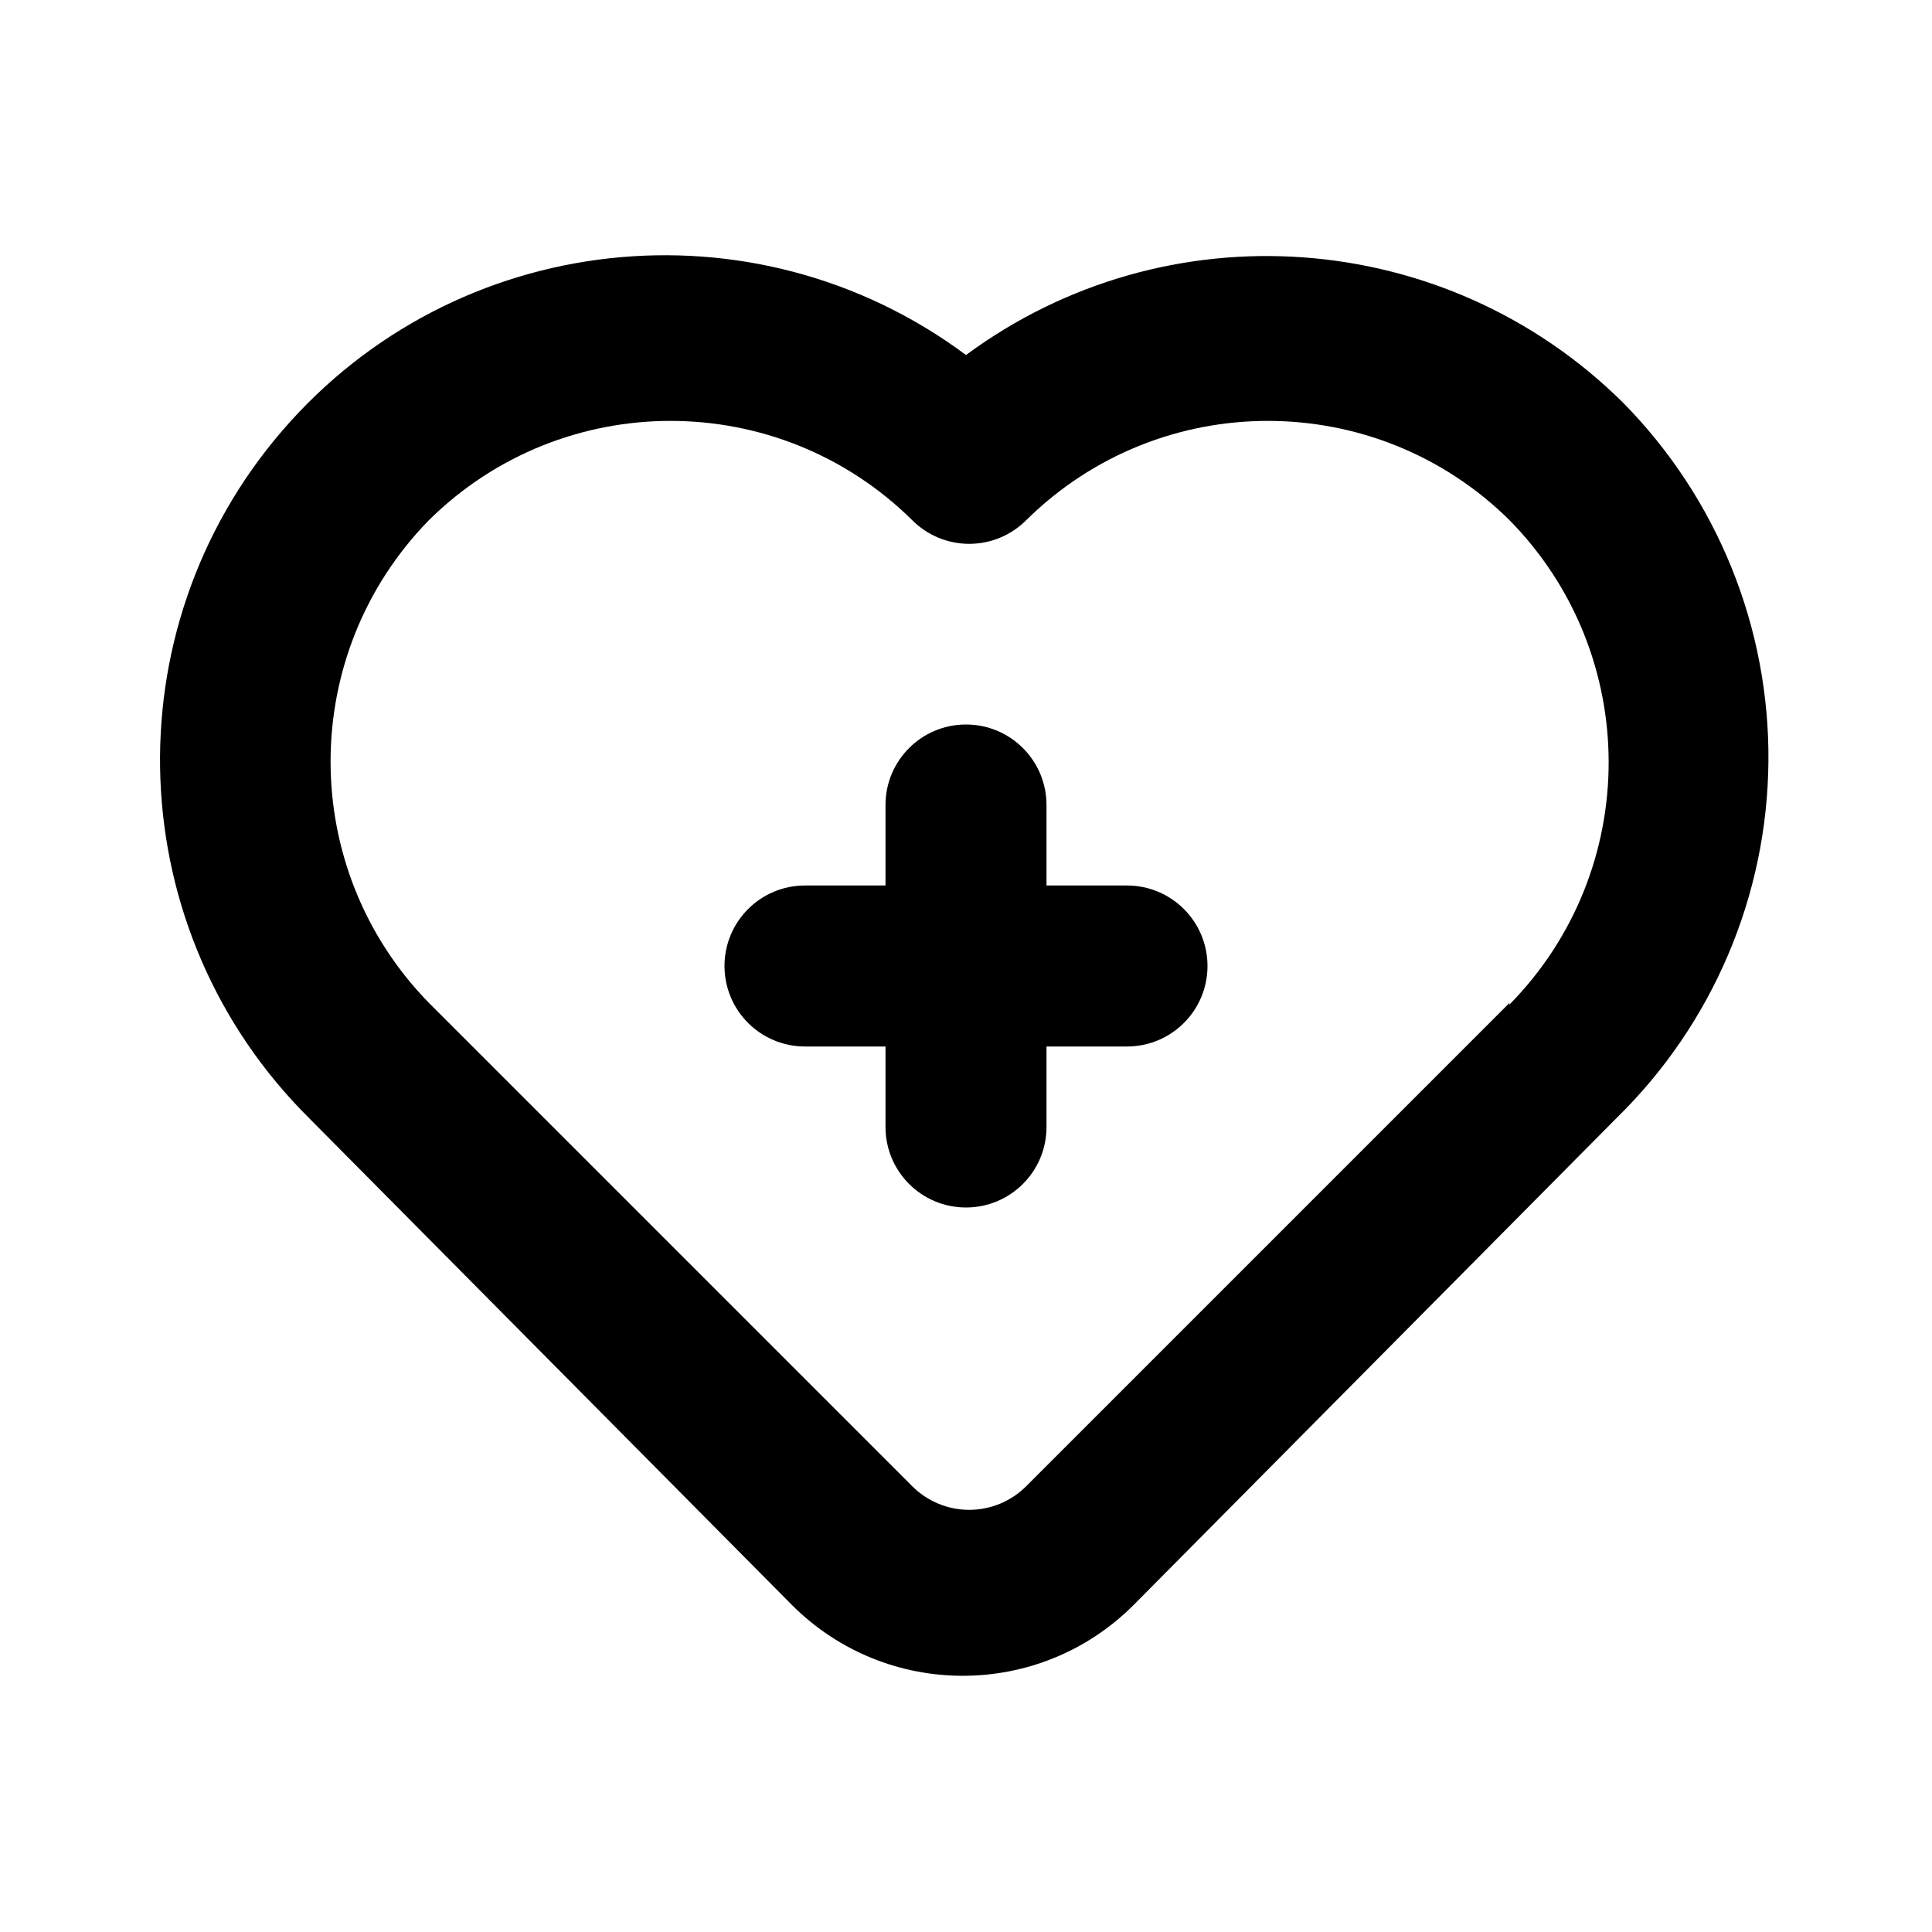
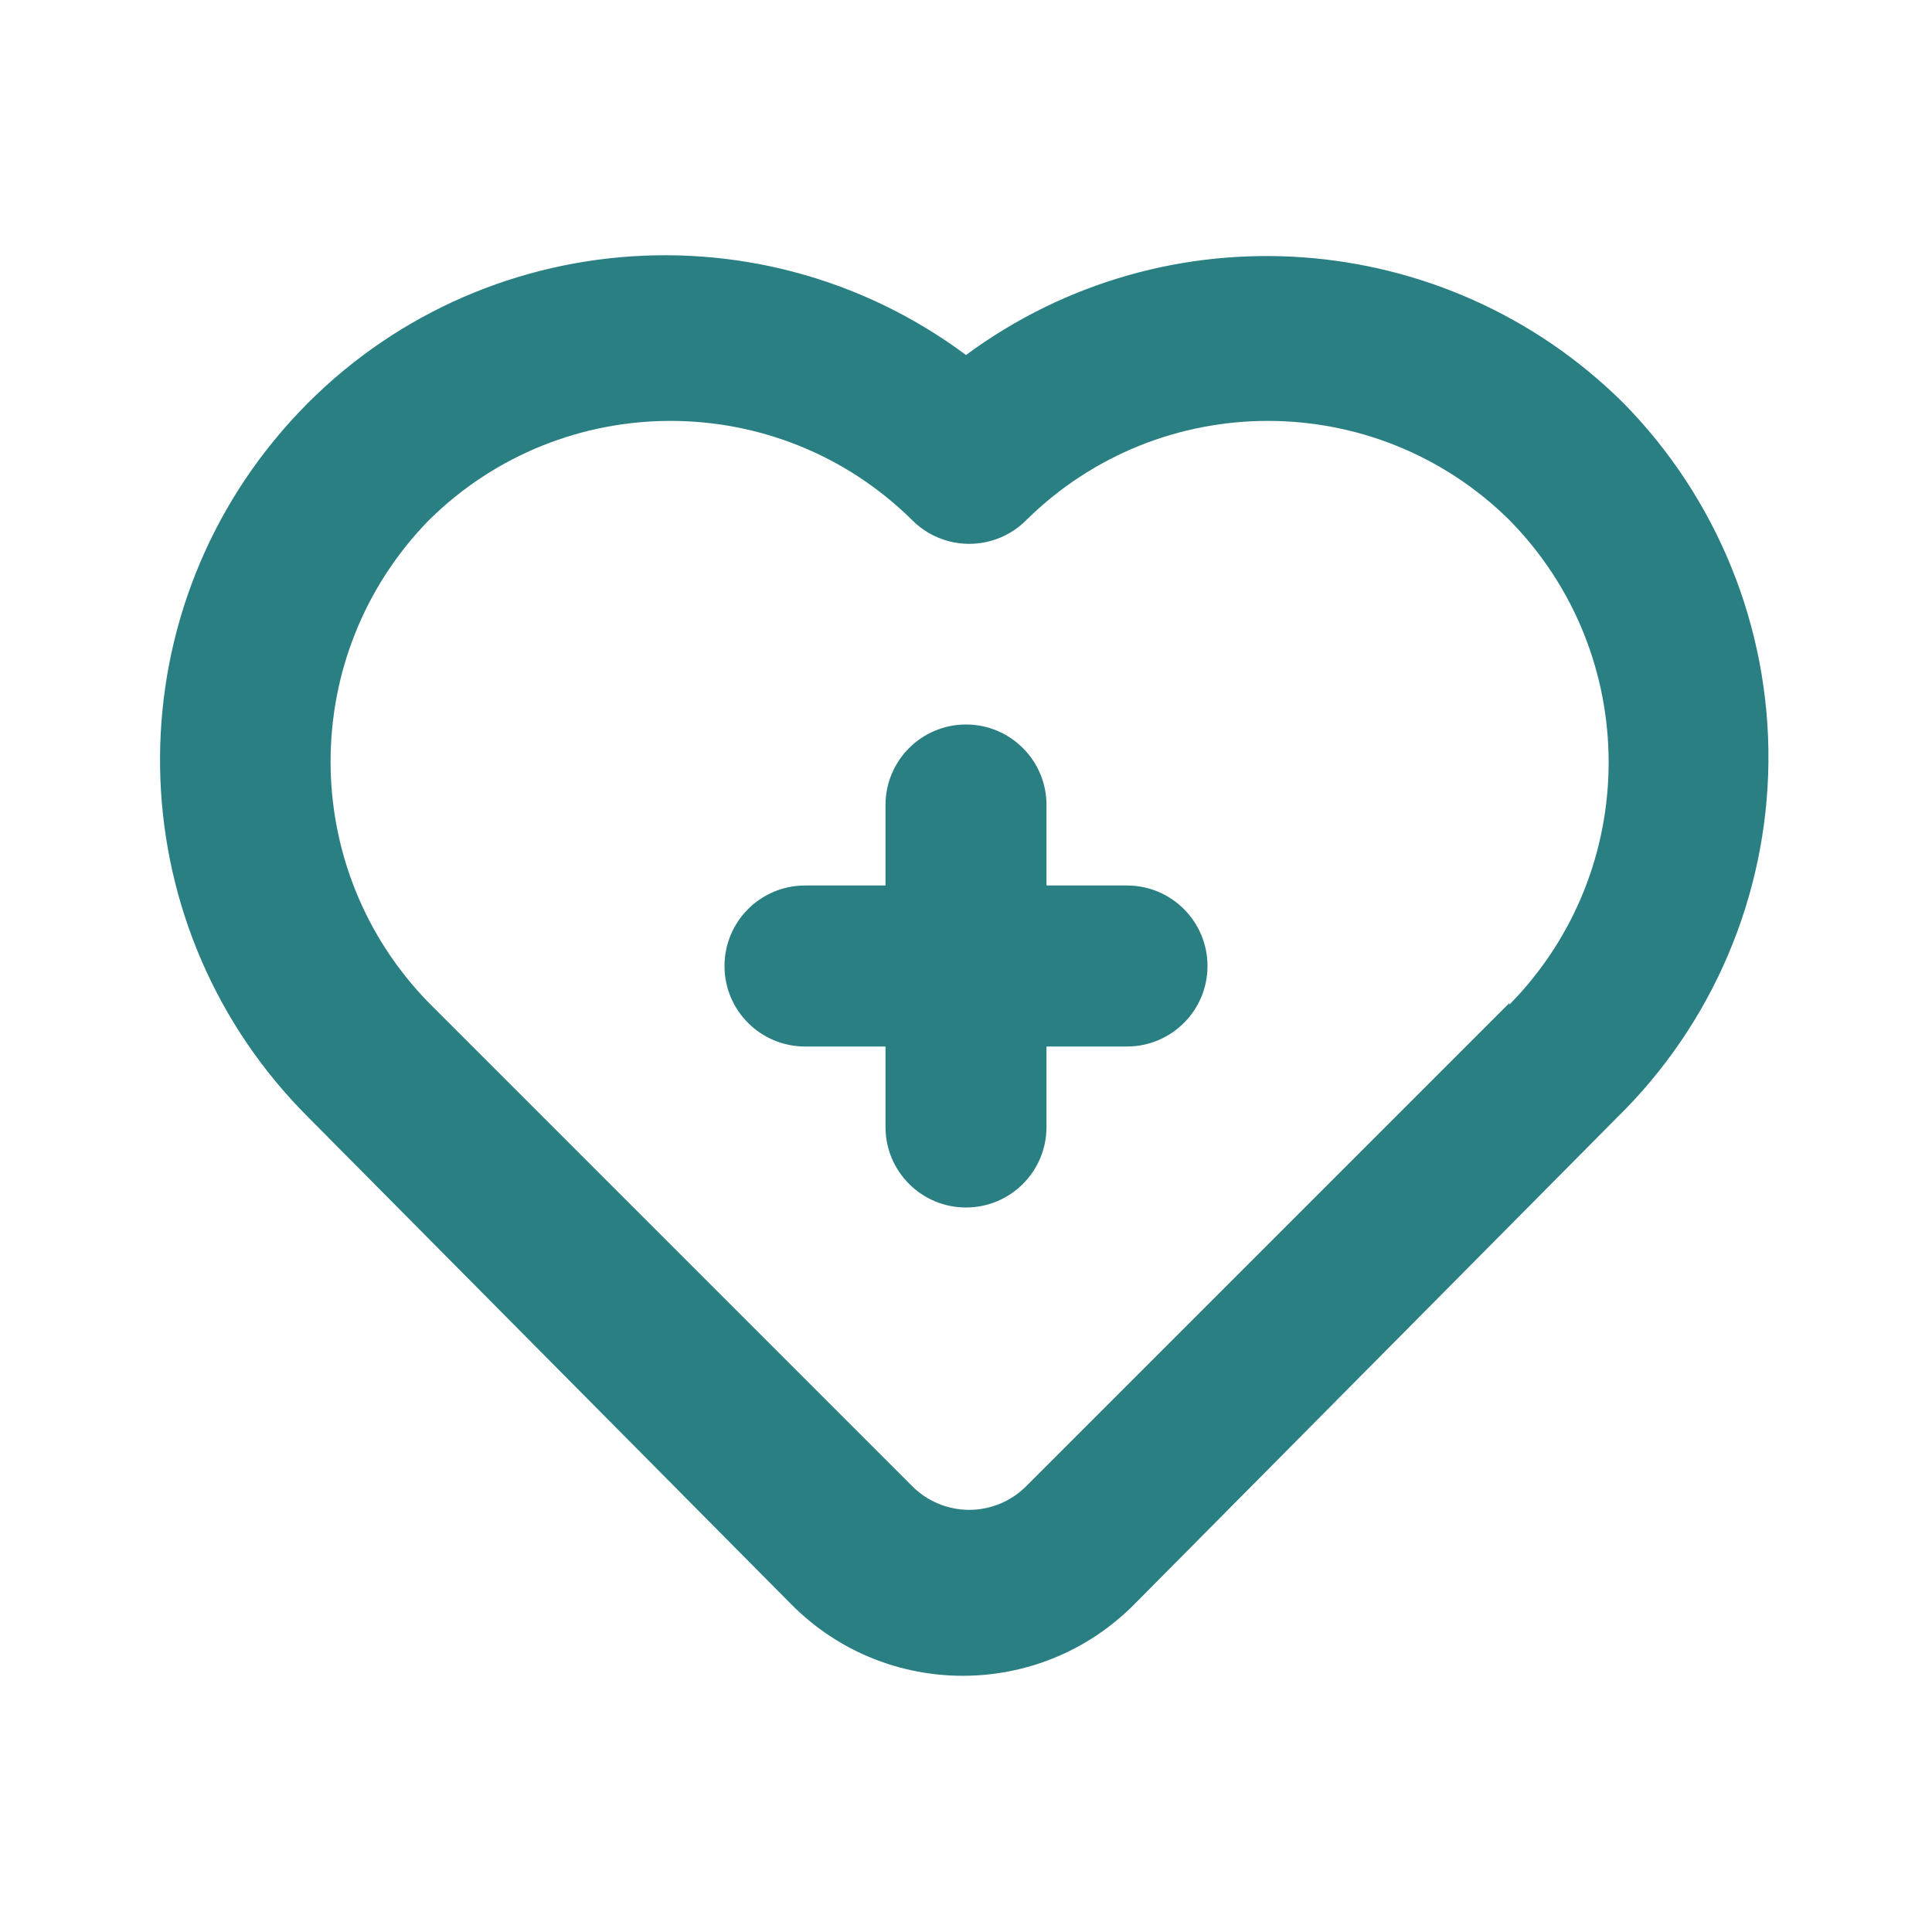
- <svg xmlns="http://www.w3.org/2000/svg" fill="#000000" width="800px" height="800px" viewBox="0 0 24 24" data-name="Layer 1">
+ <svg xmlns="http://www.w3.org/2000/svg" fill="#2A7F83" width="800px" height="800px" viewBox="0 0 24 24" data-name="Layer 1">
  <path d="M14,11H13V10a1,1,0,0,0-2,0v1H10a1,1,0,0,0,0,2h1v1a1,1,0,0,0,2,0V13h1a1,1,0,0,0,0-2Zm6.16-6A6.29,6.29,0,0,0,12,4.41a6.27,6.27,0,0,0-8.16,9.48l6,6.05a3,3,0,0,0,4.24,0l6-6.05A6.27,6.27,0,0,0,20.16,5Zm-1.41,7.46-6,6a1,1,0,0,1-1.42,0l-6-6a4.29,4.29,0,0,1,0-6,4.27,4.27,0,0,1,6,0,1,1,0,0,0,1.42,0,4.27,4.27,0,0,1,6,0A4.29,4.29,0,0,1,18.75,12.48Z" />
</svg>
